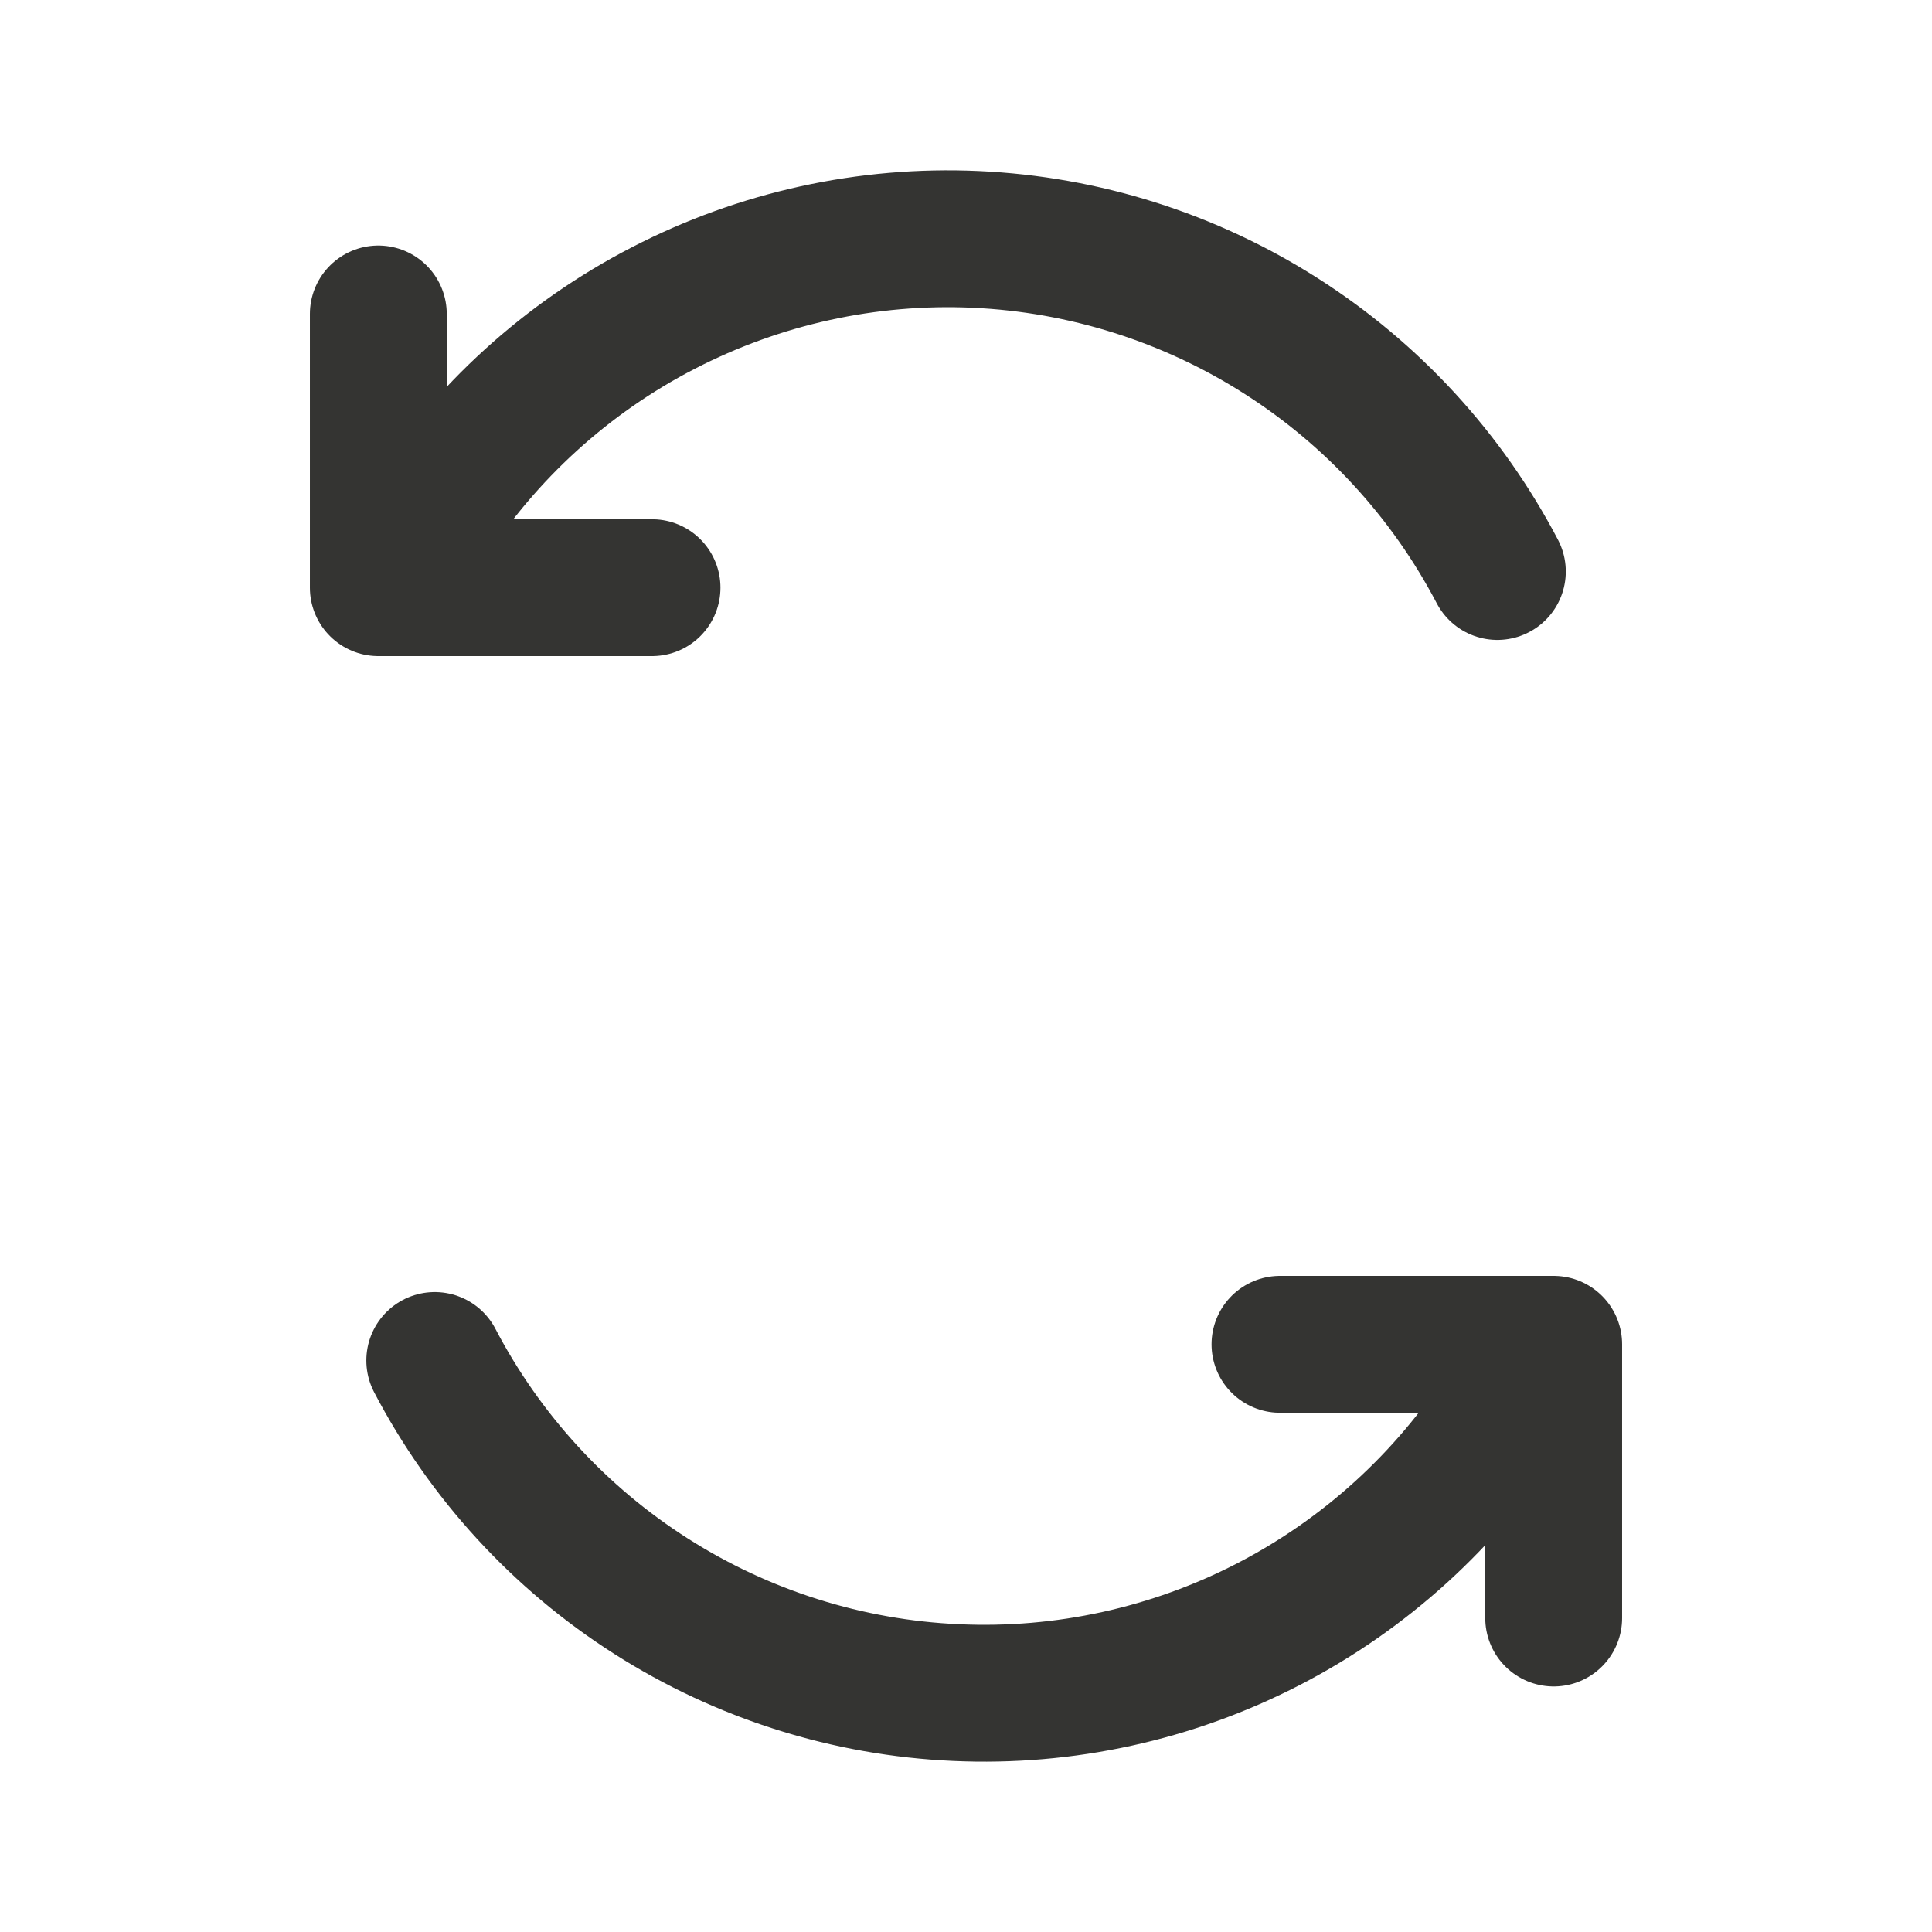
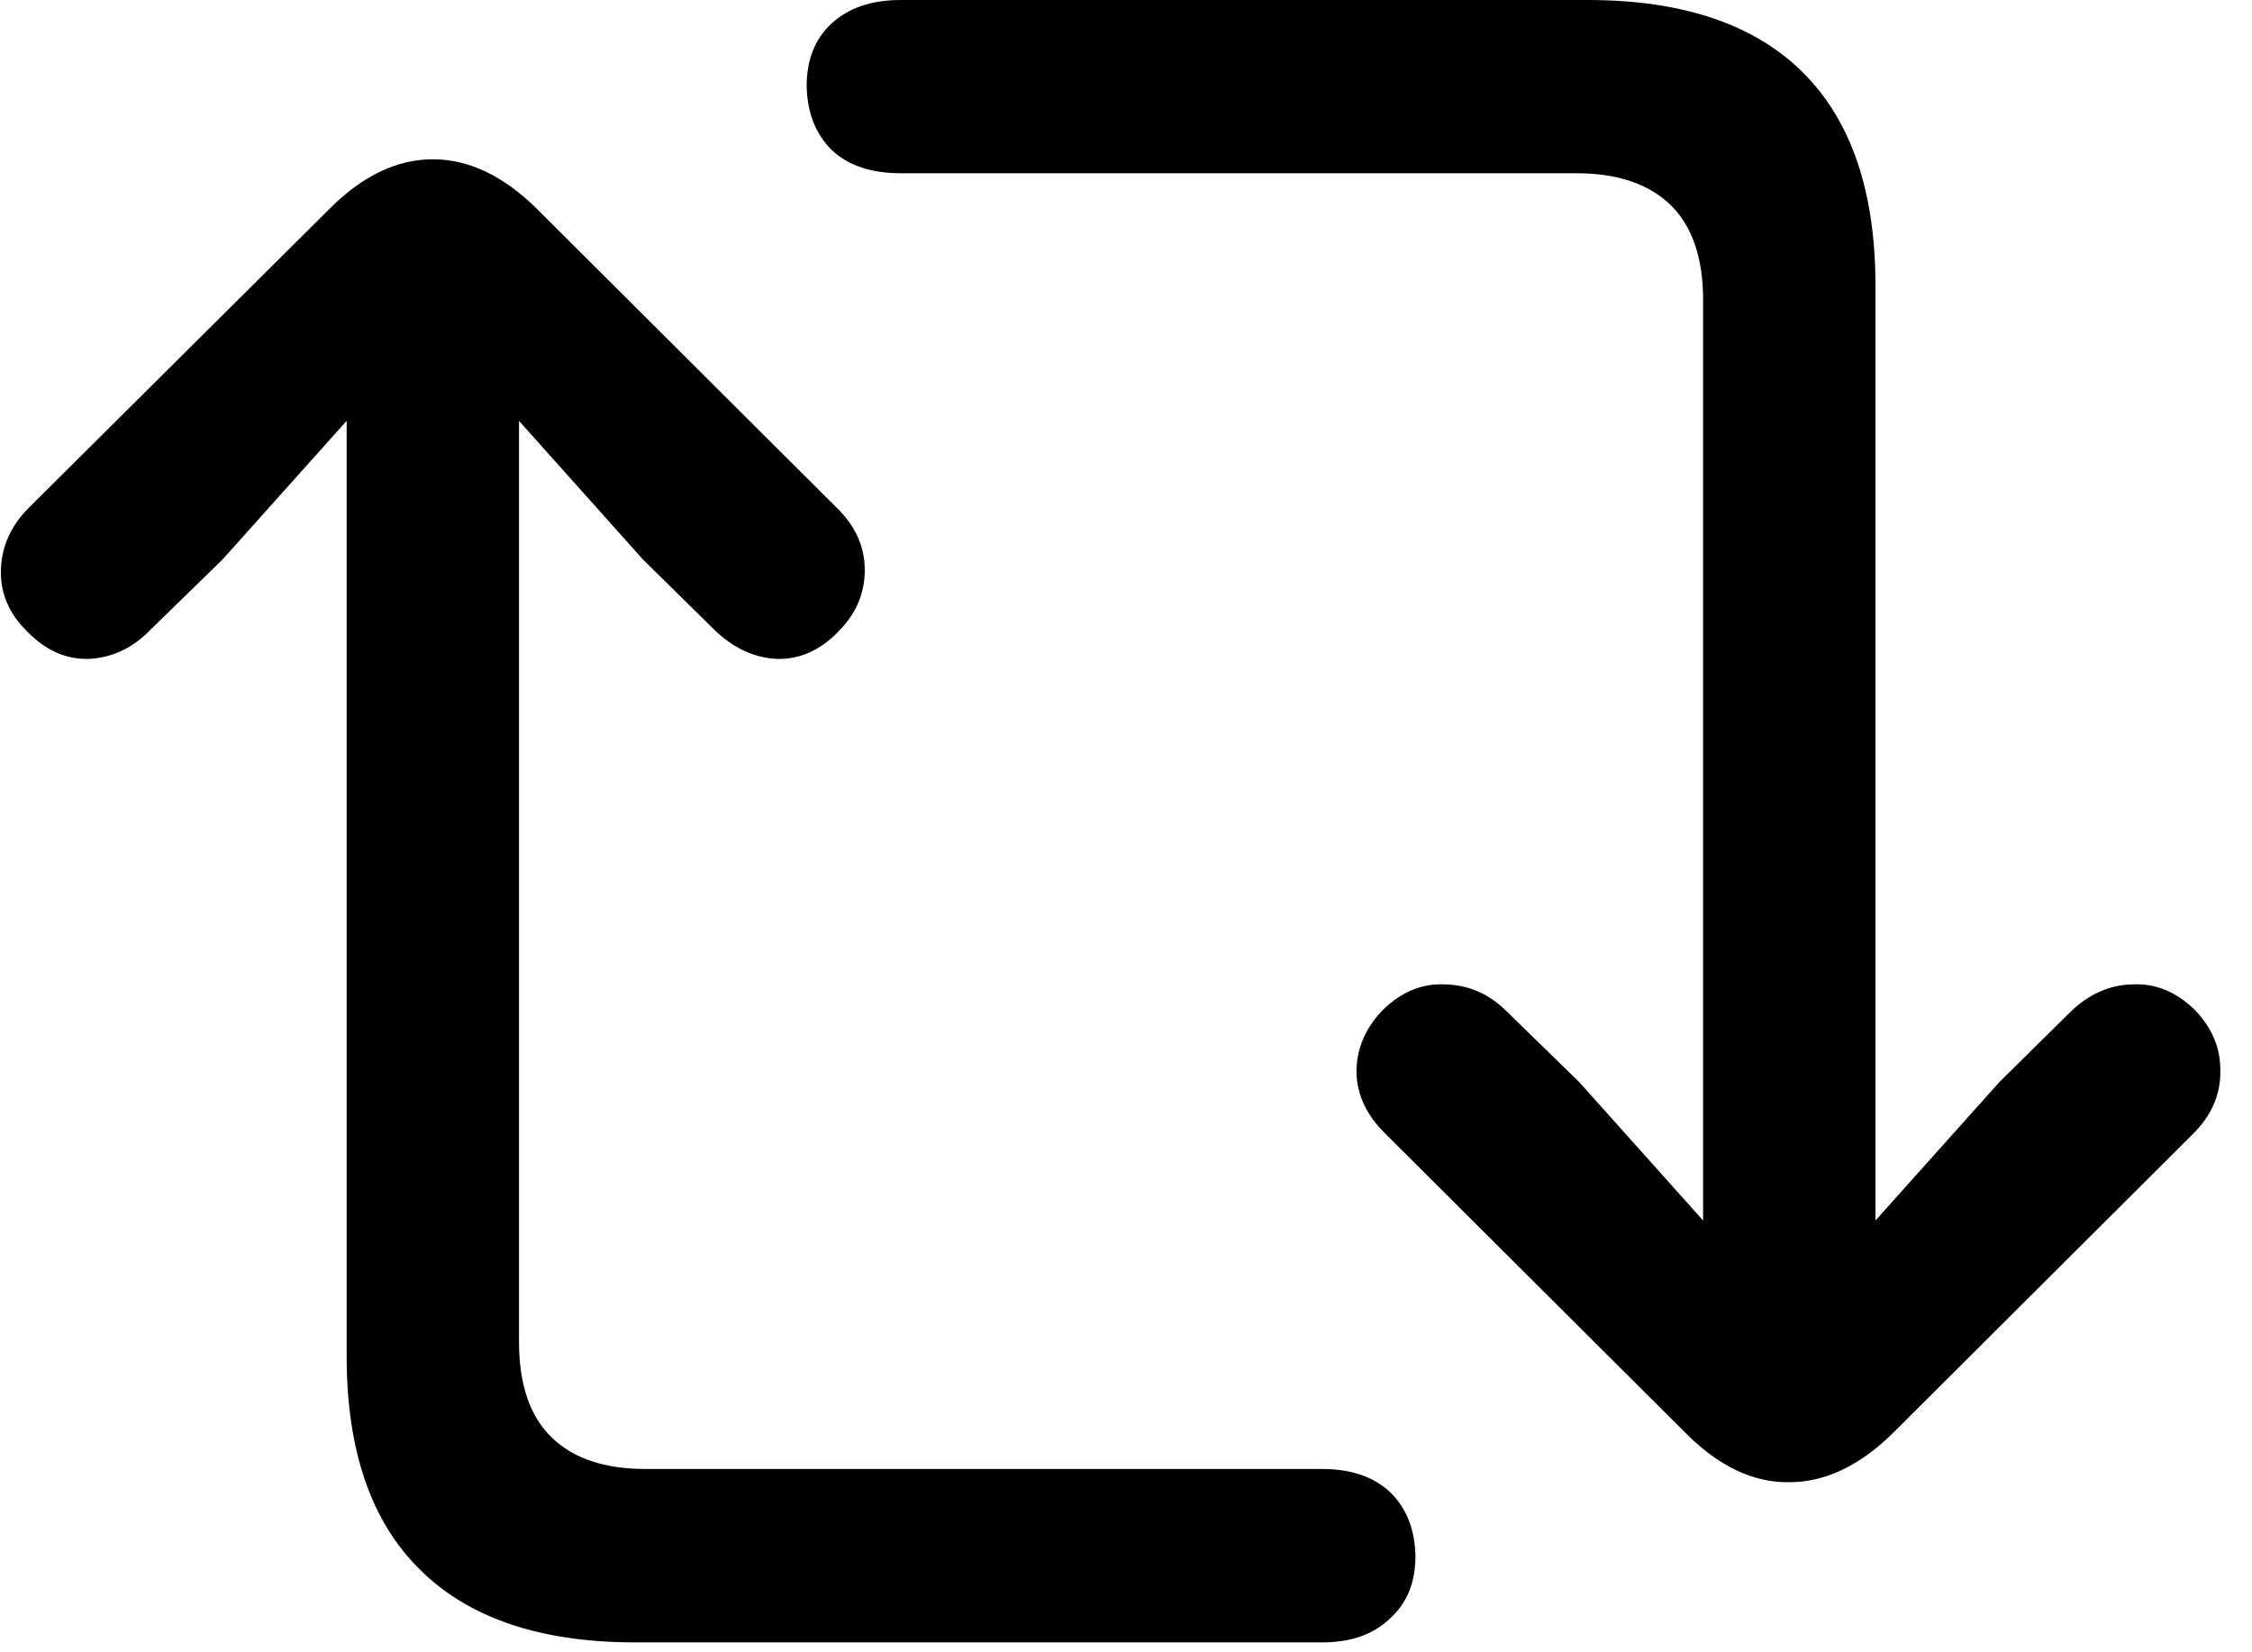
- <svg xmlns="http://www.w3.org/2000/svg" preserveAspectRatio="none" overflow="visible" style="display: block;" width="16.842" height="16.842" viewBox="0 0 16.842 16.842" fill="none">
-   <g id="SVG">
-     <path id="Vector" d="M13.053 4.982C12.614 4.144 11.964 3.436 11.166 2.928C10.369 2.42 9.452 2.13 8.507 2.087C7.562 2.044 6.623 2.251 5.783 2.685C4.942 3.119 4.231 3.766 3.719 4.561" stroke="#343432" stroke-width="1.193" stroke-linecap="round" stroke-linejoin="round" />
-     <path id="Vector_2" d="M3.298 2.737V5.123H5.684" stroke="#343432" stroke-width="1.193" stroke-linecap="round" stroke-linejoin="round" />
-     <path id="Vector_3" d="M3.79 11.86C4.228 12.698 4.878 13.407 5.676 13.915C6.473 14.423 7.39 14.713 8.335 14.755C9.28 14.798 10.219 14.592 11.059 14.158C11.9 13.723 12.611 13.076 13.123 12.281" stroke="#343432" stroke-width="1.193" stroke-linecap="round" stroke-linejoin="round" />
-     <path id="Vector_4" d="M13.544 14.105V11.719H11.158" stroke="#343432" stroke-width="1.193" stroke-linecap="round" stroke-linejoin="round" />
-   </g>
+ <svg xmlns="http://www.w3.org/2000/svg" width="15" height="11" viewBox="0 0 15 11" fill="none">
+   <path d="M11.344 8.707V1.998C11.344 1.717 11.271 1.506 11.127 1.365C10.982 1.225 10.773 1.154 10.5 1.154H6C5.805 1.154 5.652 1.104 5.543 1.002C5.434 0.896 5.377 0.754 5.373 0.574C5.373 0.398 5.428 0.26 5.537 0.158C5.65 0.053 5.805 0 6 0H10.576C11.205 0 11.682 0.16 12.006 0.48C12.33 0.801 12.492 1.275 12.492 1.904V8.707C12.492 8.867 12.435 9.004 12.322 9.117C12.213 9.227 12.078 9.281 11.918 9.281C11.762 9.281 11.627 9.227 11.514 9.117C11.4 9.004 11.344 8.867 11.344 8.707ZM13.318 7.207L13.793 6.738C13.914 6.621 14.051 6.561 14.203 6.557C14.355 6.549 14.494 6.605 14.619 6.727C14.736 6.848 14.793 6.986 14.789 7.143C14.789 7.295 14.729 7.432 14.607 7.553L12.609 9.545C12.387 9.764 12.156 9.873 11.918 9.873C11.68 9.877 11.449 9.768 11.227 9.545L9.229 7.553C9.104 7.432 9.039 7.295 9.035 7.143C9.035 6.986 9.094 6.848 9.211 6.727C9.336 6.605 9.475 6.549 9.627 6.557C9.783 6.561 9.92 6.621 10.037 6.738L10.518 7.207L11.918 8.771L13.318 7.207ZM3.457 2.227V8.936C3.457 9.221 3.529 9.434 3.674 9.574C3.818 9.715 4.027 9.785 4.301 9.785H8.807C8.998 9.785 9.148 9.836 9.258 9.938C9.367 10.043 9.424 10.185 9.428 10.365C9.428 10.541 9.371 10.68 9.258 10.781C9.148 10.887 8.998 10.94 8.807 10.94H4.23C3.598 10.94 3.119 10.777 2.795 10.453C2.471 10.133 2.309 9.66 2.309 9.035V2.227C2.309 2.07 2.363 1.938 2.473 1.828C2.586 1.715 2.723 1.658 2.883 1.658C3.039 1.658 3.174 1.715 3.287 1.828C3.4 1.938 3.457 2.07 3.457 2.227ZM1.482 3.727L1.002 4.195C0.885 4.316 0.748 4.381 0.592 4.389C0.439 4.393 0.303 4.332 0.182 4.207C0.061 4.09 0.002 3.953 0.006 3.797C0.01 3.641 0.072 3.502 0.193 3.381L2.197 1.389C2.416 1.17 2.645 1.061 2.883 1.061C3.121 1.061 3.352 1.17 3.574 1.389L5.572 3.381C5.697 3.502 5.76 3.641 5.76 3.797C5.76 3.953 5.701 4.09 5.584 4.207C5.463 4.332 5.326 4.393 5.174 4.389C5.021 4.381 4.883 4.316 4.758 4.195L4.283 3.727L2.883 2.162L1.482 3.727Z" fill="#000000" />
</svg>
